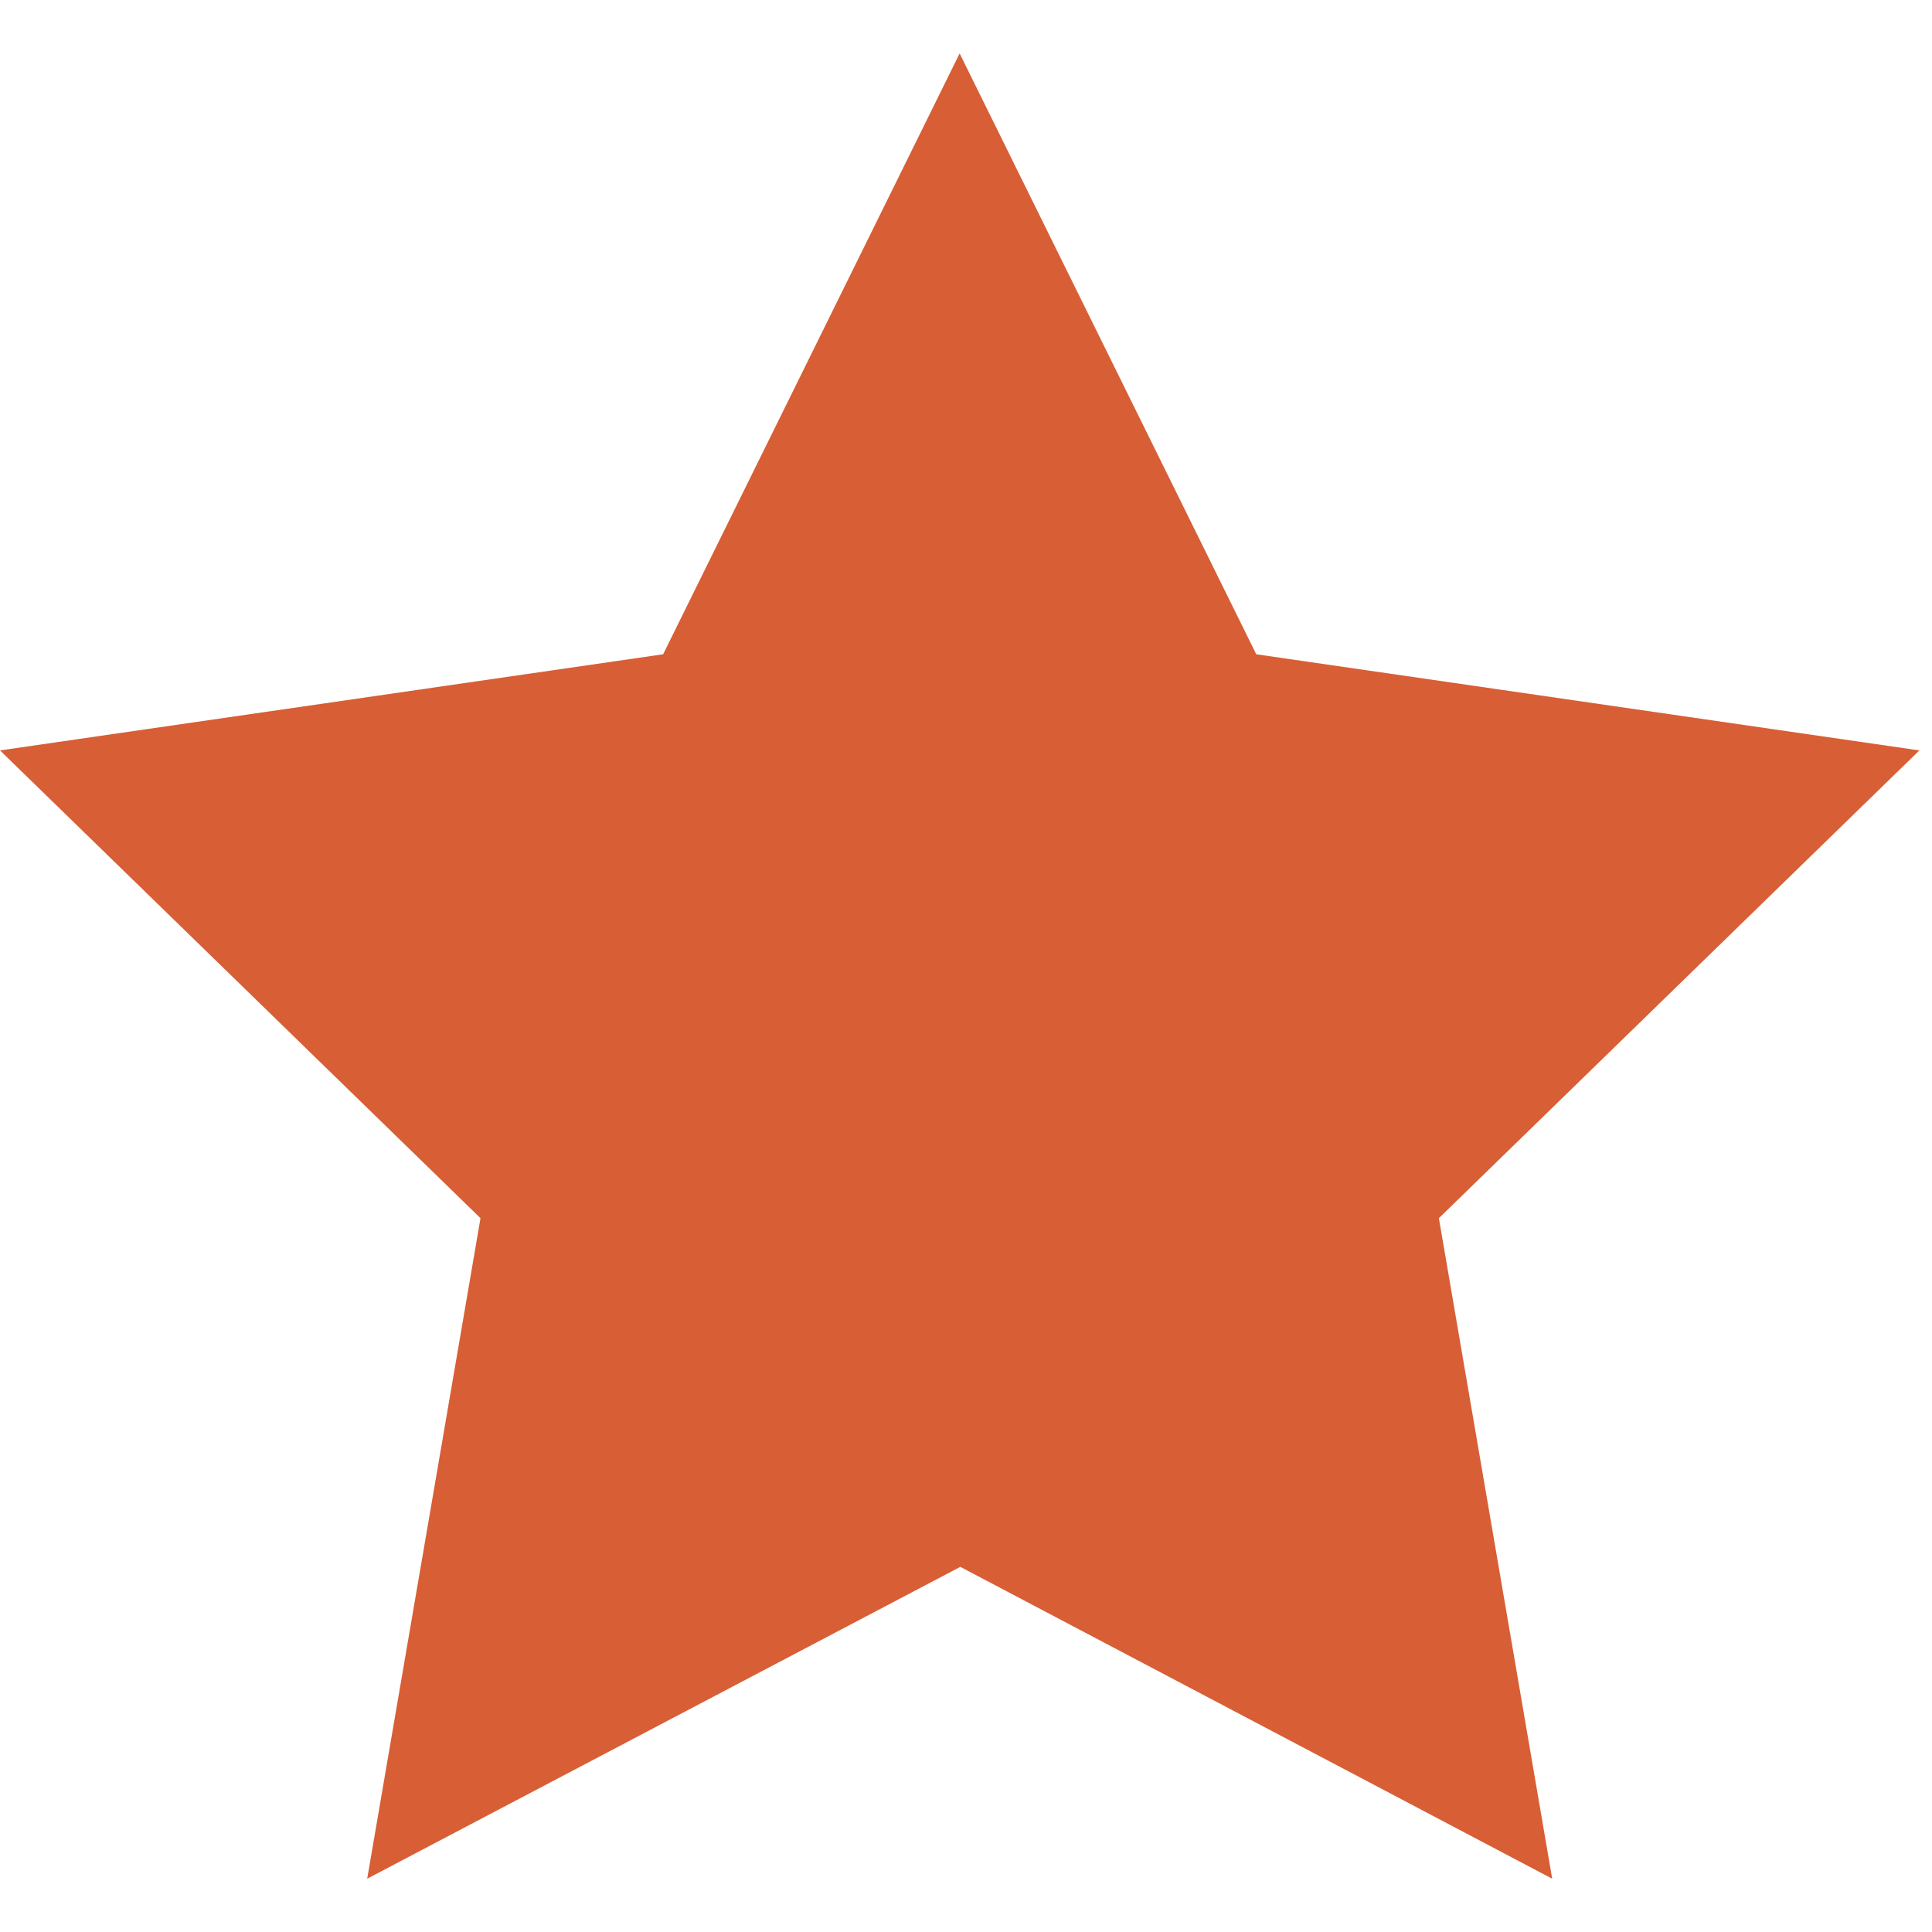
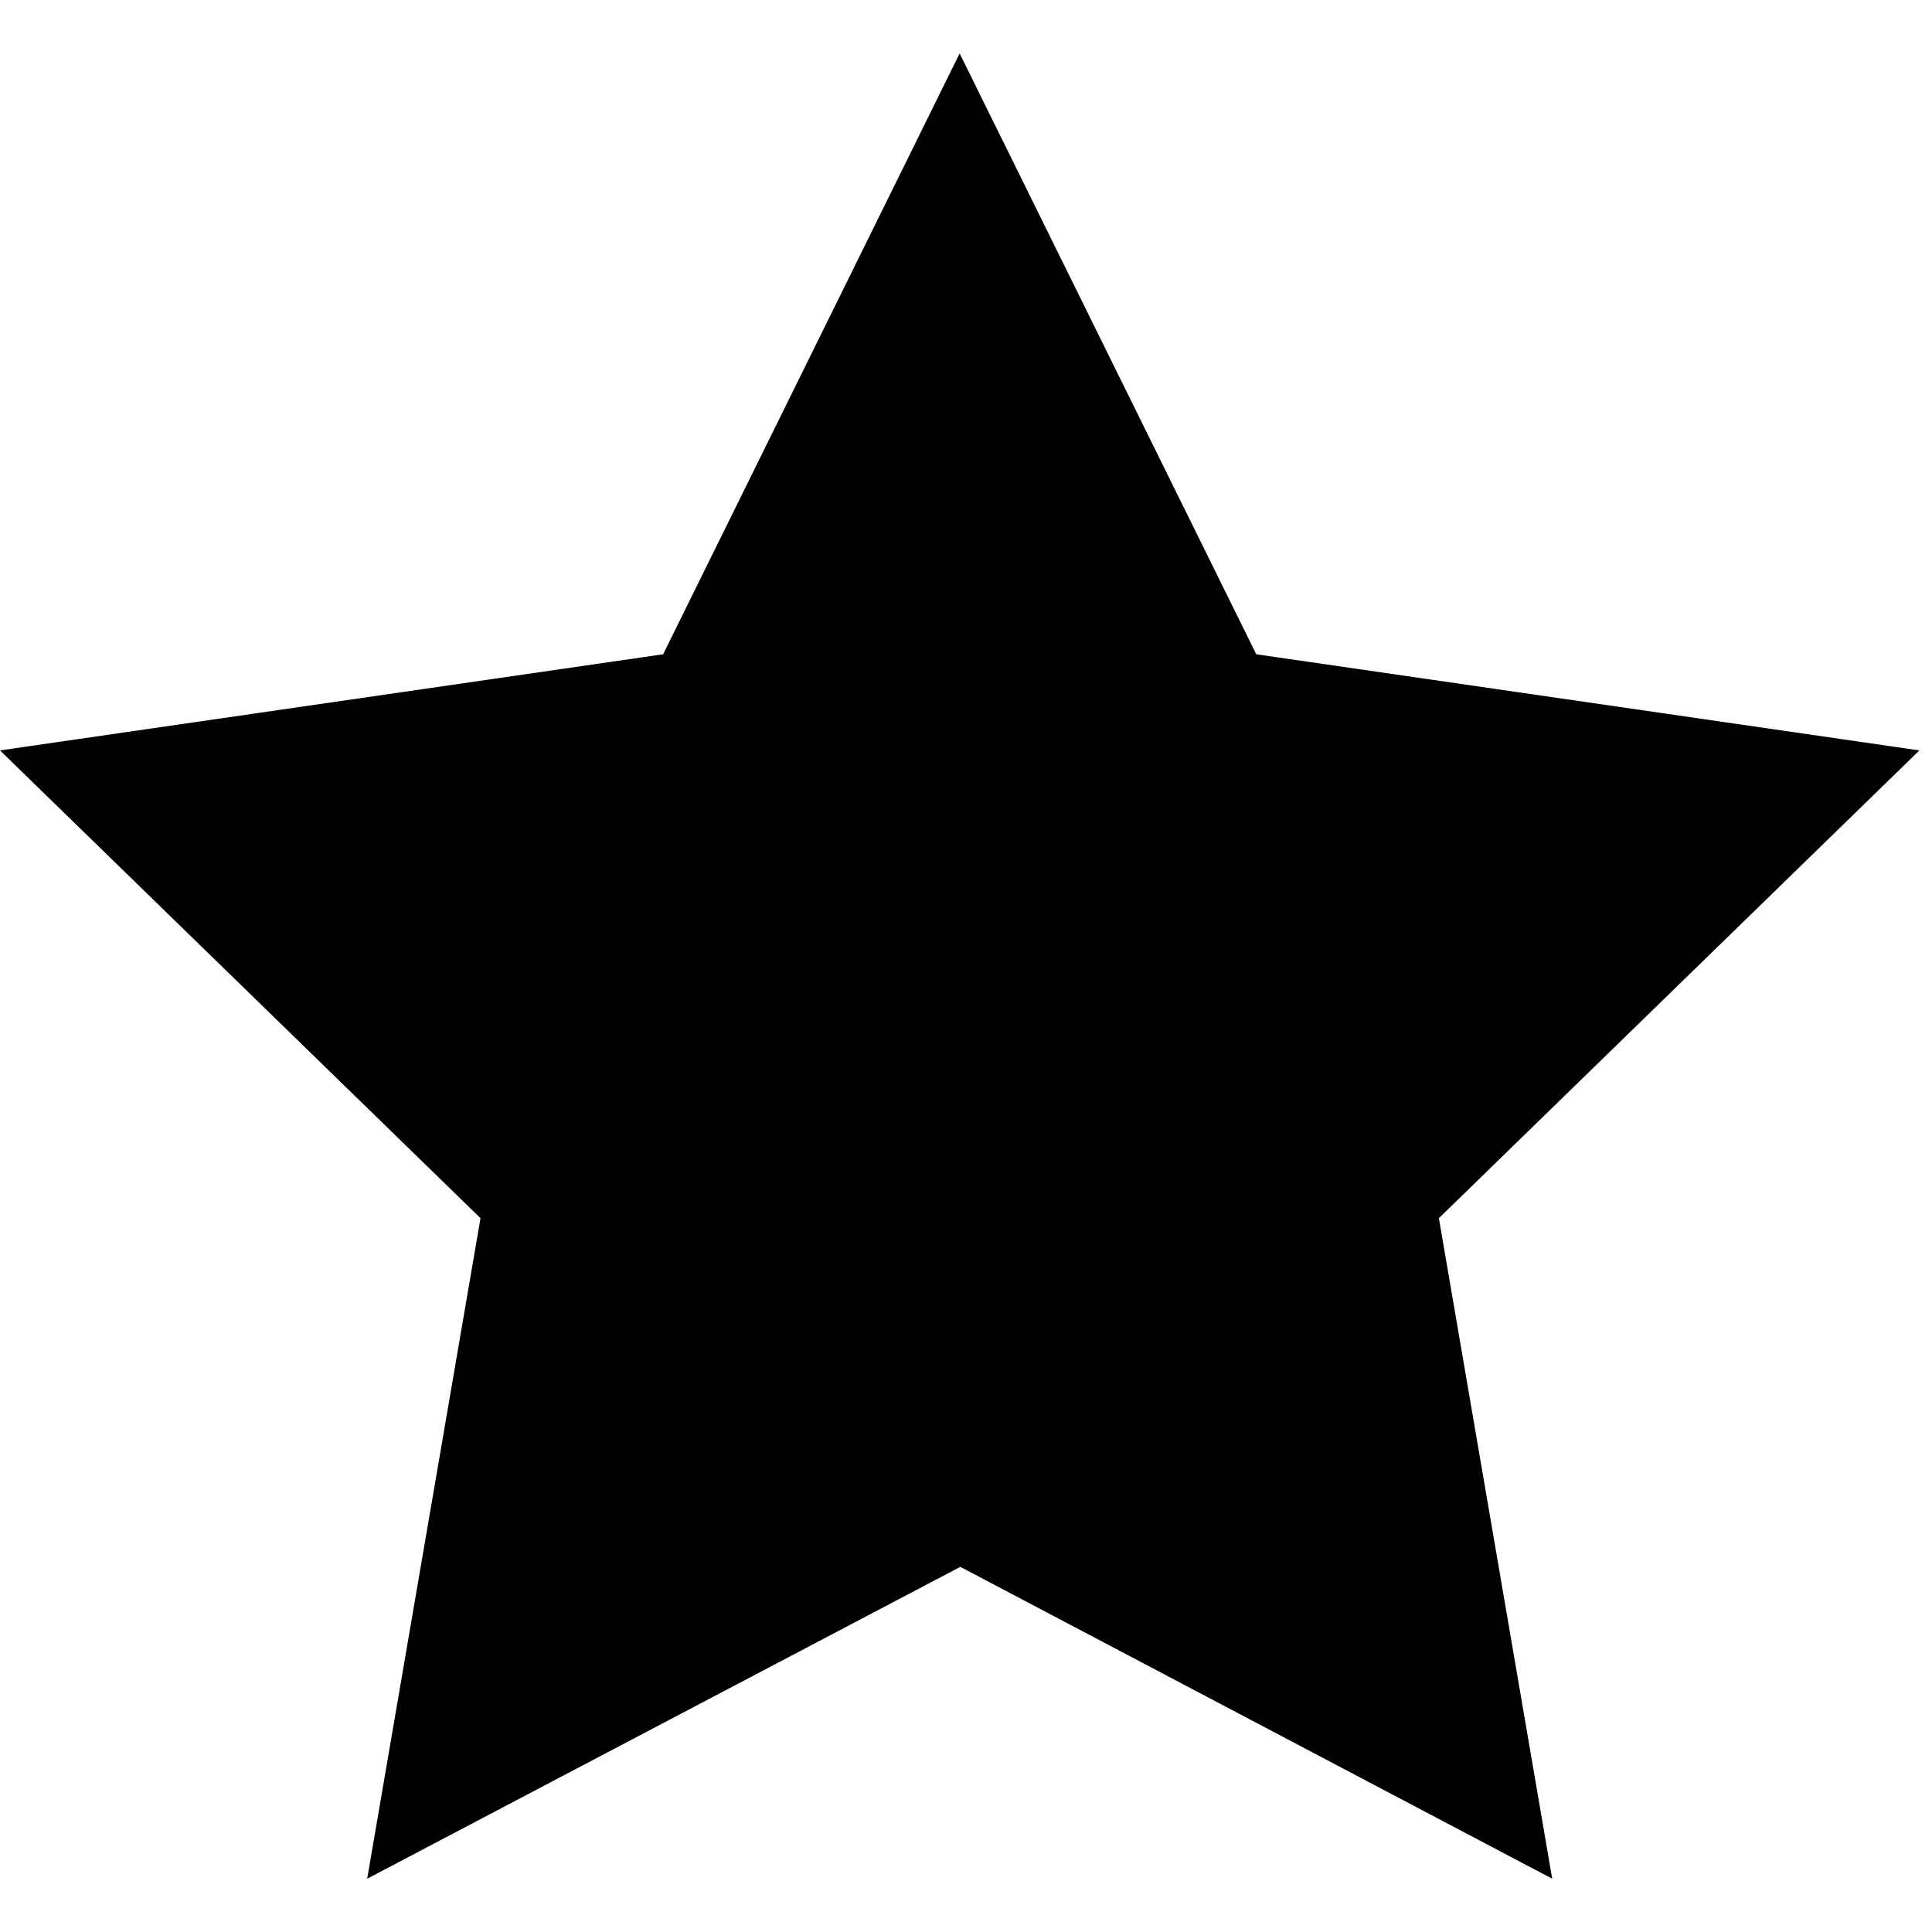
- <svg xmlns="http://www.w3.org/2000/svg" viewBox="0 0 17 17" fill="none">
-   <path d="M8.45 13.787L3.231 16.531L4.228 10.719L0 6.603L5.835 5.757L8.444 0.47L11.054 5.757L16.889 6.603L12.661 10.719L13.658 16.531L8.45 13.787Z" fill="#D85E35" />
+ <svg xmlns="http://www.w3.org/2000/svg" viewBox="0 0 17 17" fill="currentColor">
+   <path d="M8.45 13.787L3.231 16.531L4.228 10.719L0 6.603L5.835 5.757L8.444 0.47L11.054 5.757L16.889 6.603L12.661 10.719L13.658 16.531L8.45 13.787Z" fill="currentColor" />
</svg>
